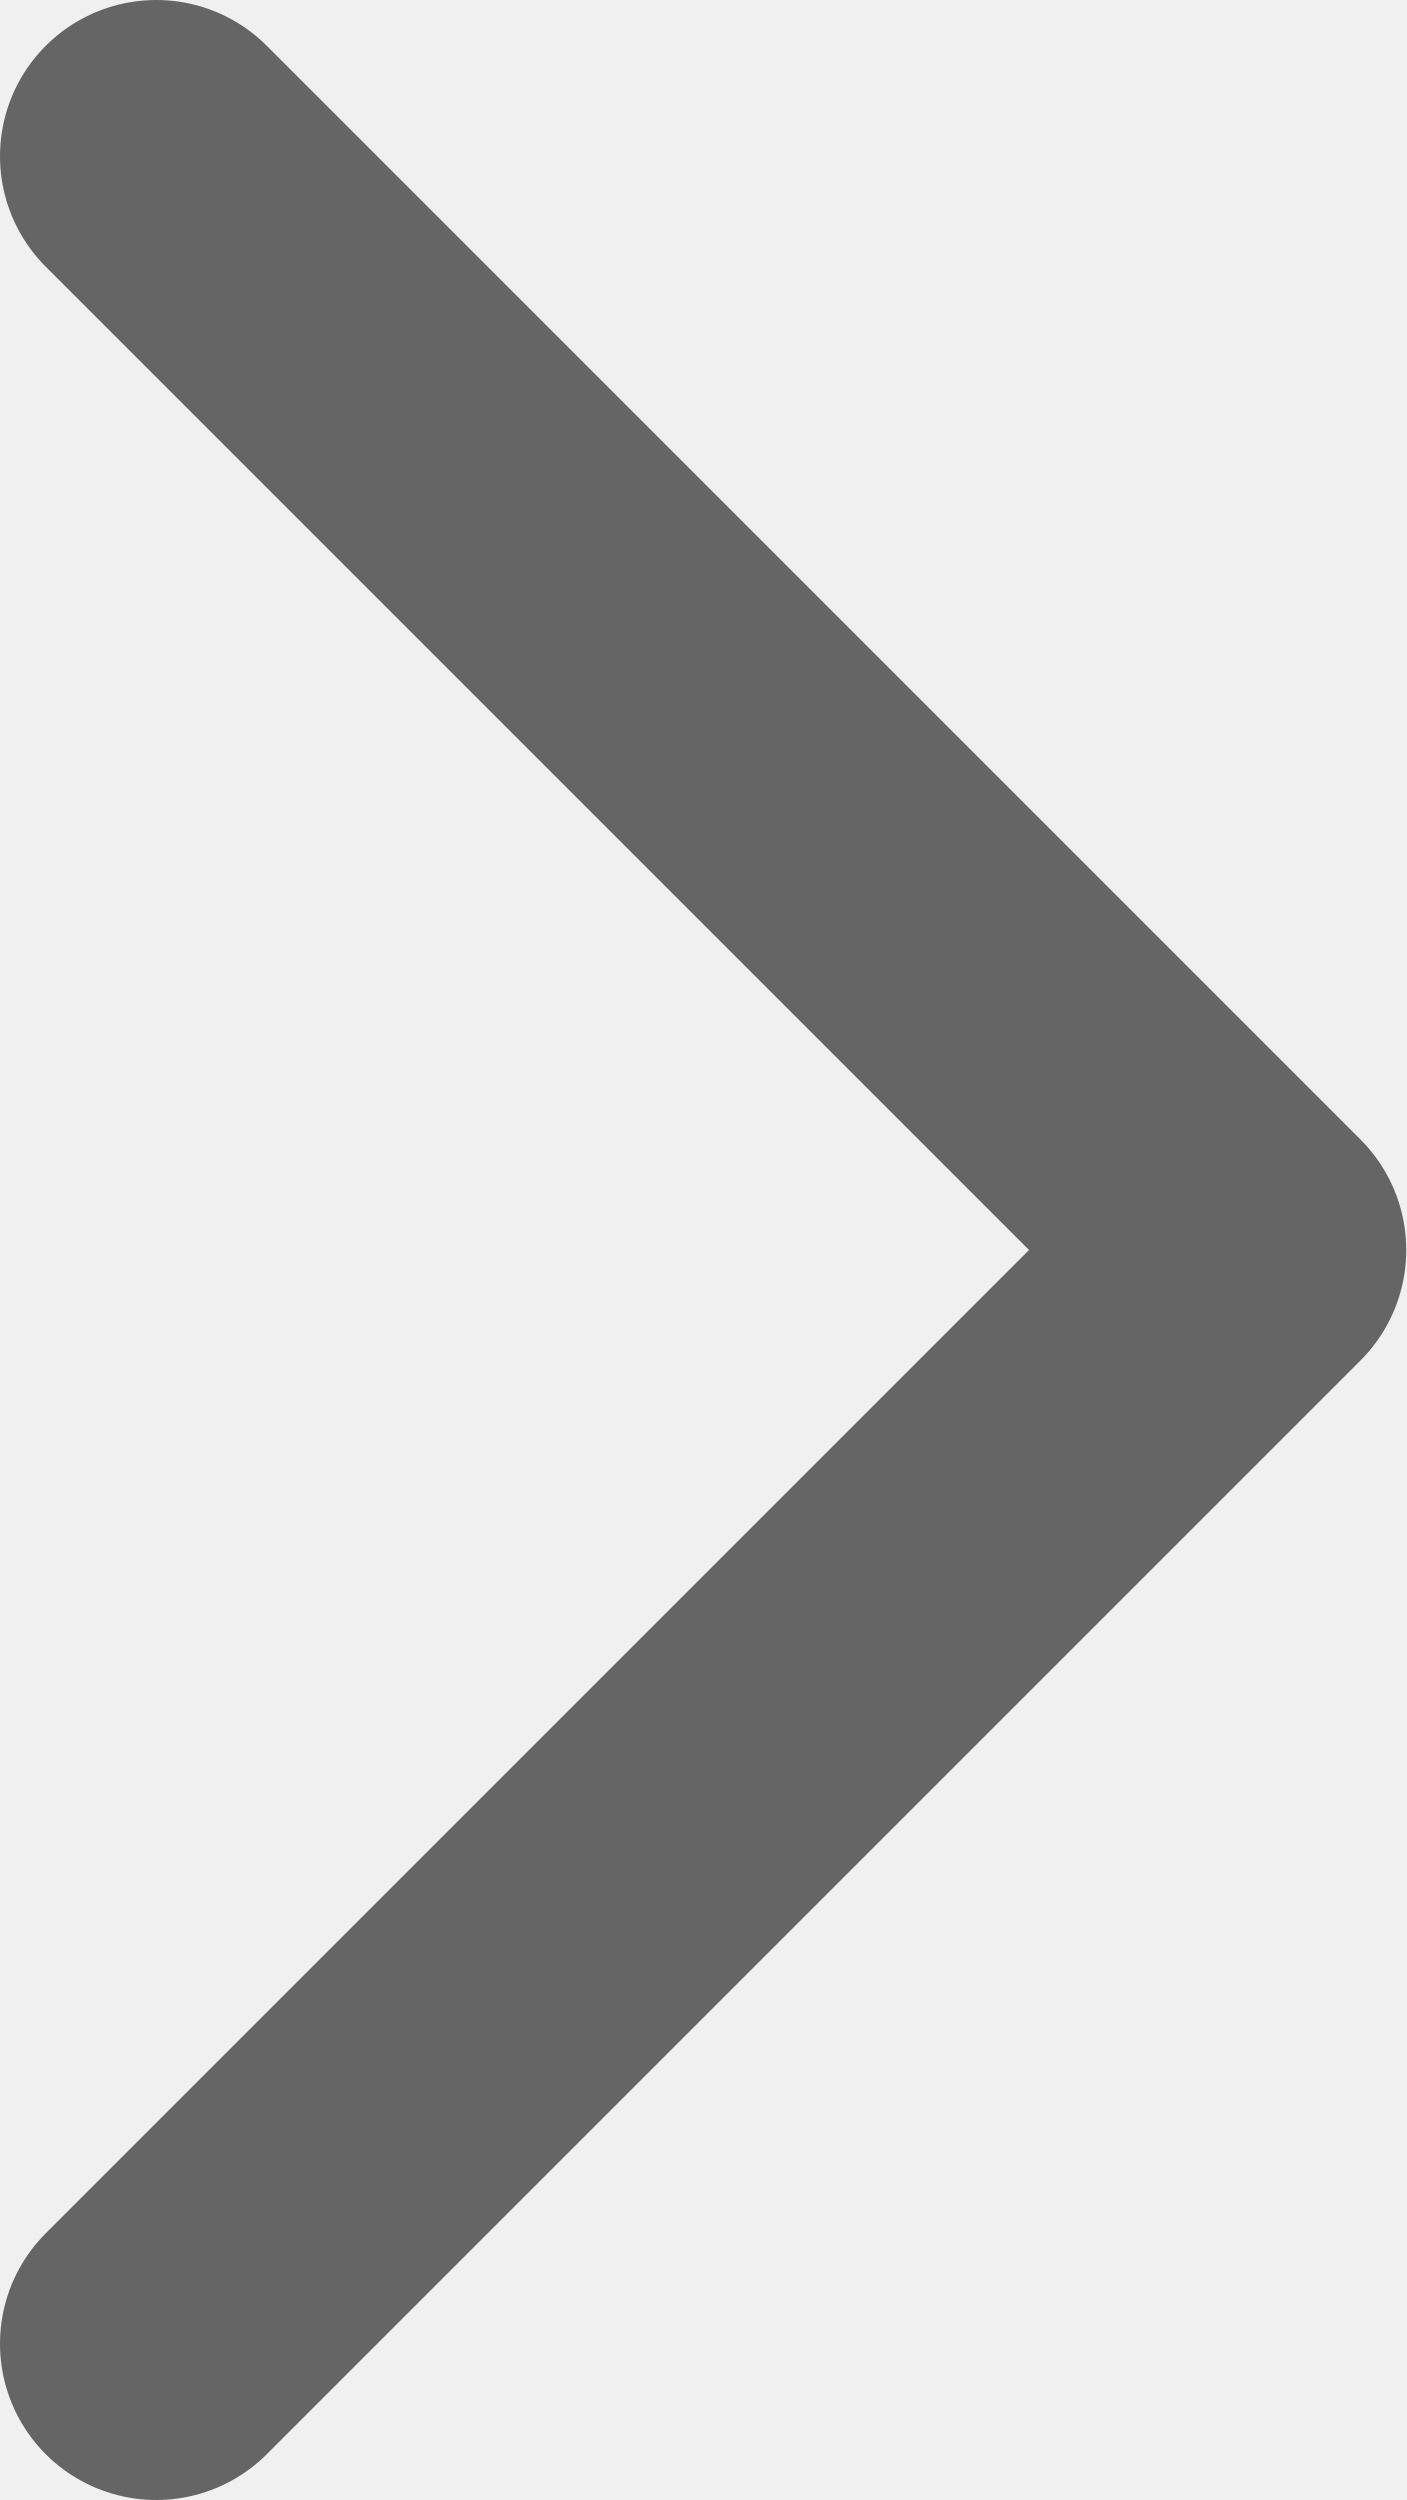
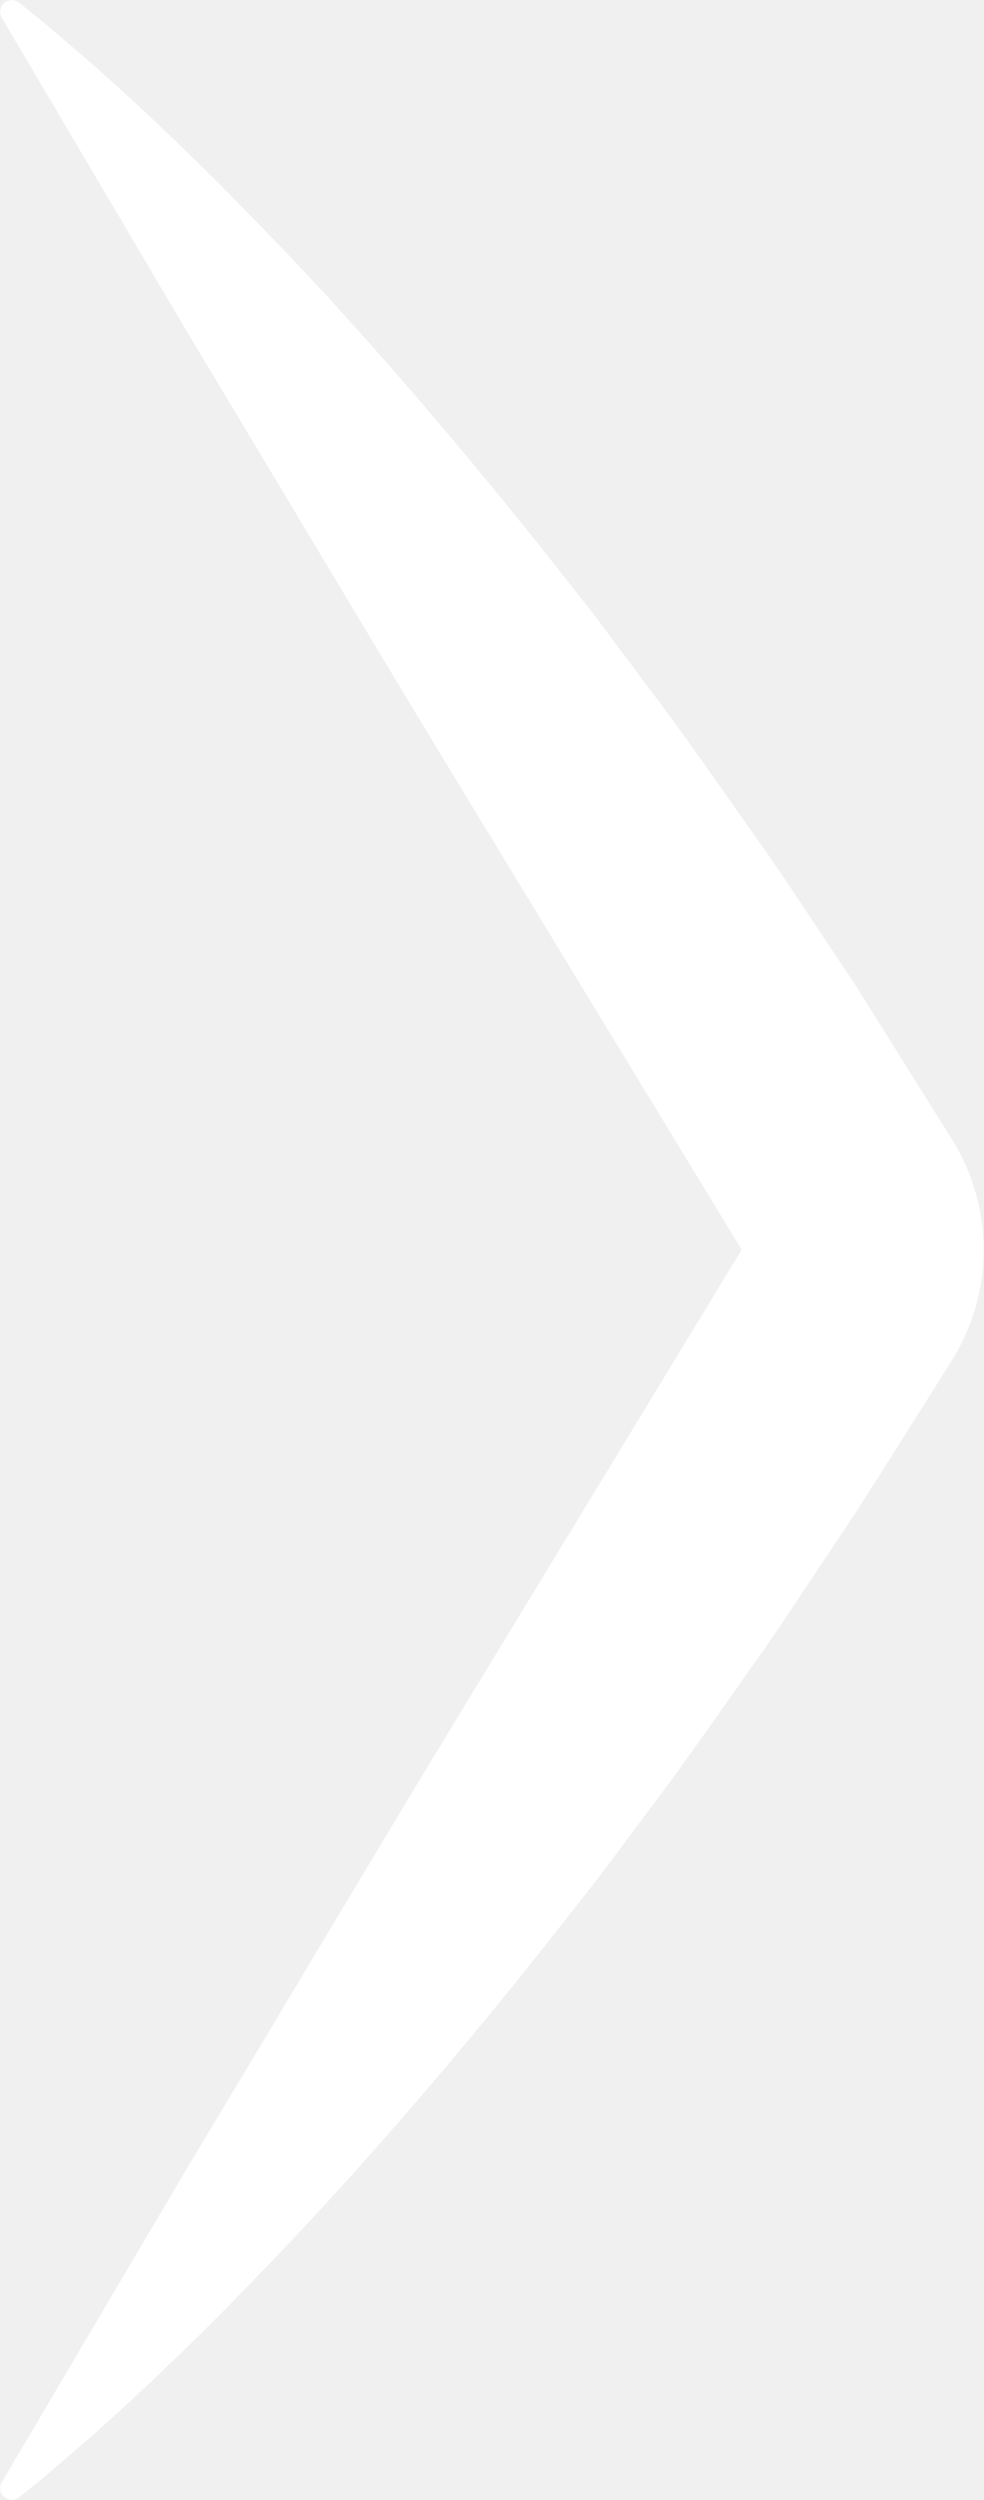
- <svg xmlns="http://www.w3.org/2000/svg" viewBox="0 0 9 16">
+ <svg xmlns="http://www.w3.org/2000/svg" viewBox="0 0 74.65 189.7">
  <defs>
-     <style>.cls-1{fill:none;stroke:#656565;stroke-linecap:round;stroke-linejoin:round;stroke-width:2px;}</style>
+     <style>.cls-1{fill:#fff;}</style>
  </defs>
  <g id="Camada_2" data-name="Camada 2">
-     <g id="slider-arrow">
-       <polyline class="cls-1" points="1 1 8 8 1 15" />
+     <g id="Camada_1-2" data-name="Camada 1">
+       <path class="cls-1" d="M1.66.38,3.09,1.52,4.47,2.69,7.22,5.05C9,6.65,10.78,8.26,12.48,9.9c3.45,3.27,6.73,6.65,10,10.06,6.42,6.83,12.44,13.92,18.22,21.14L45,46.55l4.14,5.54c2.81,3.67,5.39,7.47,8.06,11.22s5.13,7.62,7.7,11.43L72.2,86.4l0,0a15.81,15.81,0,0,1,0,16.87c-2.45,3.88-4.87,7.78-7.36,11.64L61,120.67c-1.27,1.91-2.53,3.84-3.88,5.7-2.66,3.76-5.26,7.55-8.06,11.22-1.39,1.84-2.73,3.71-4.15,5.53l-4.29,5.45c-5.78,7.23-11.8,14.31-18.22,21.15-3.23,3.41-6.5,6.79-9.95,10.06-1.7,1.65-3.47,3.26-5.25,4.86L4.47,187l-1.38,1.18-1.43,1.14-.24.19a.88.88,0,0,1-1.3-1.13l14-23.73L28.28,141c4.7-7.89,9.51-15.71,14.27-23.57l14.3-23.54v1.88L42.55,72.25C37.79,64.39,33,56.57,28.28,48.68L14.12,25.05.12,1.32A.88.88,0,0,1,1.42.19Z" />
    </g>
  </g>
</svg>
